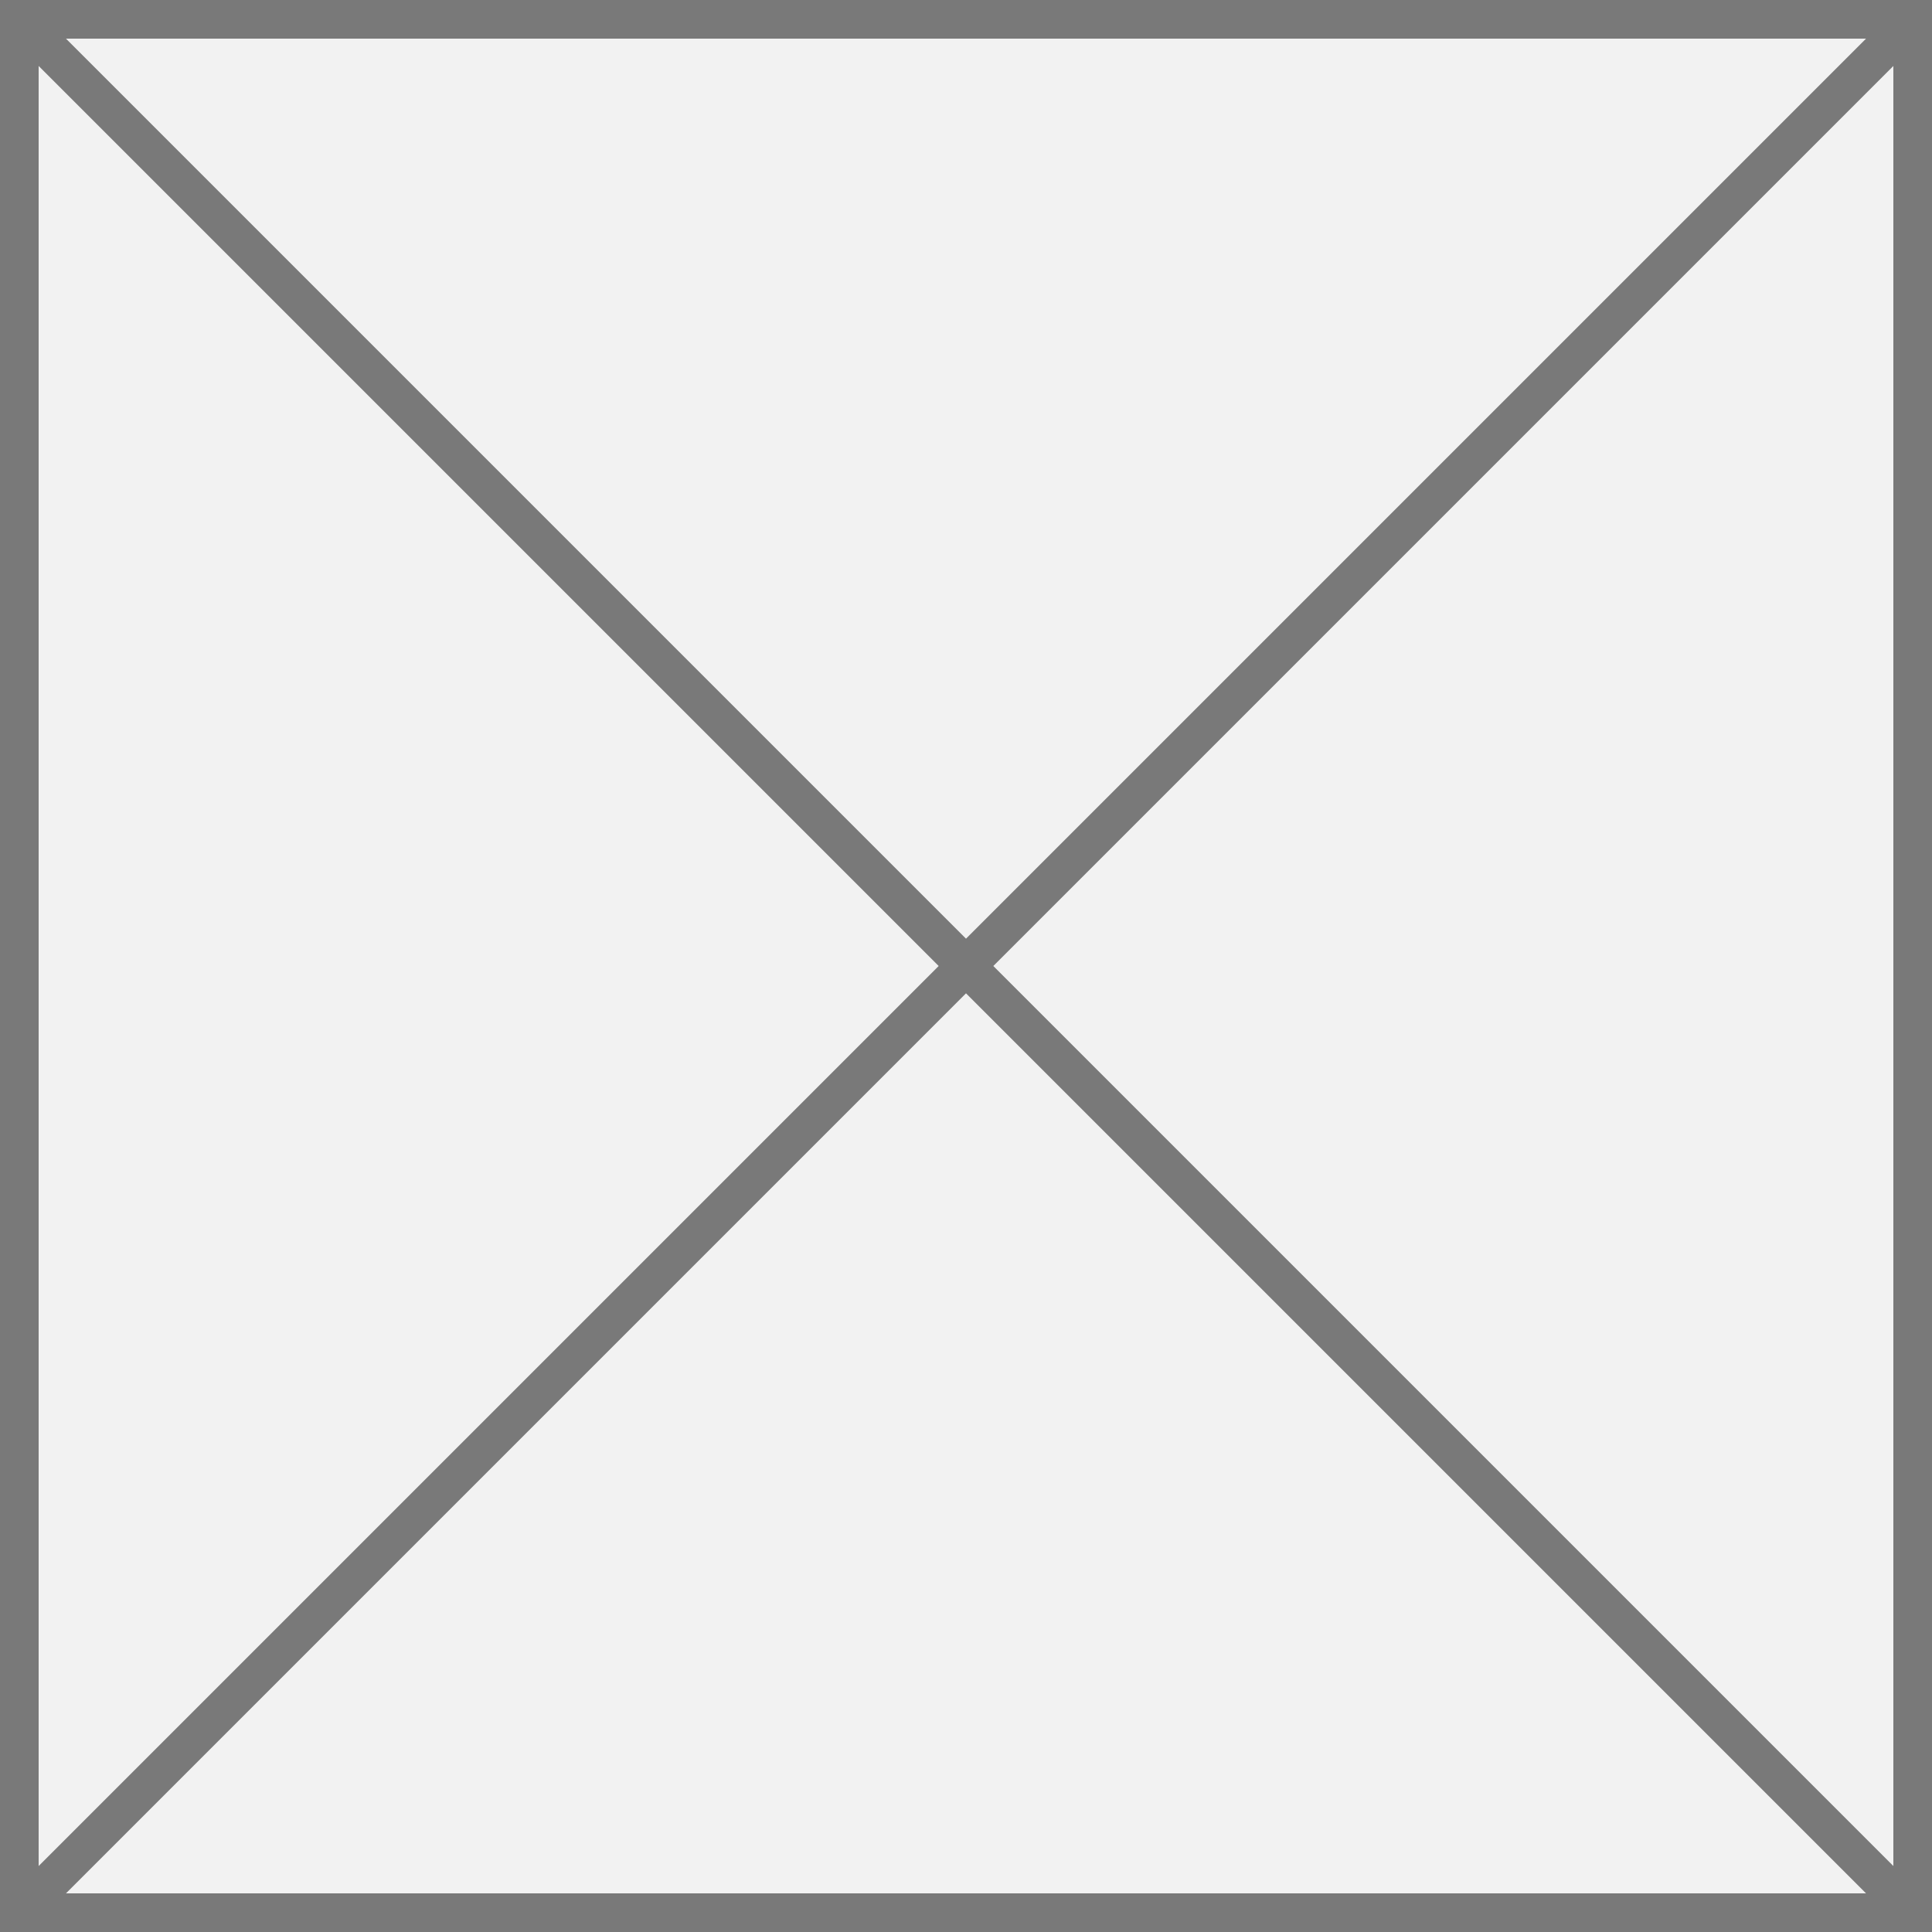
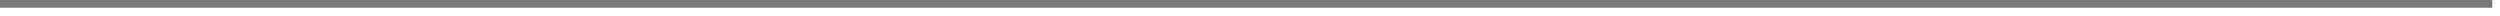
- <svg xmlns="http://www.w3.org/2000/svg" version="1.1" width="50px" height="50px">
-   <g transform="matrix(1 0 0 1 -34 -213 )">
-     <path d="M 34.5 213.5  L 83.5 213.5  L 83.5 262.5  L 34.5 262.5  L 34.5 213.5  Z " fill-rule="nonzero" fill="#f2f2f2" stroke="none" />
-     <path d="M 34.5 213.5  L 83.5 213.5  L 83.5 262.5  L 34.5 262.5  L 34.5 213.5  Z " stroke-width="1" stroke="#797979" fill="none" />
-     <path d="M 34.354 213.354  L 83.646 262.646  M 83.646 213.354  L 34.354 262.646  " stroke-width="1" stroke="#797979" fill="none" />
+ <svg xmlns="http://www.w3.org/2000/svg" version="1.1" width="323px" height="2px">
+   <g transform="matrix(1 0 0 1 -23 -191 )">
+     <path d="M 23 191.5  L 345 191.5  " stroke-width="1" stroke="#797979" fill="none" />
  </g>
</svg>
